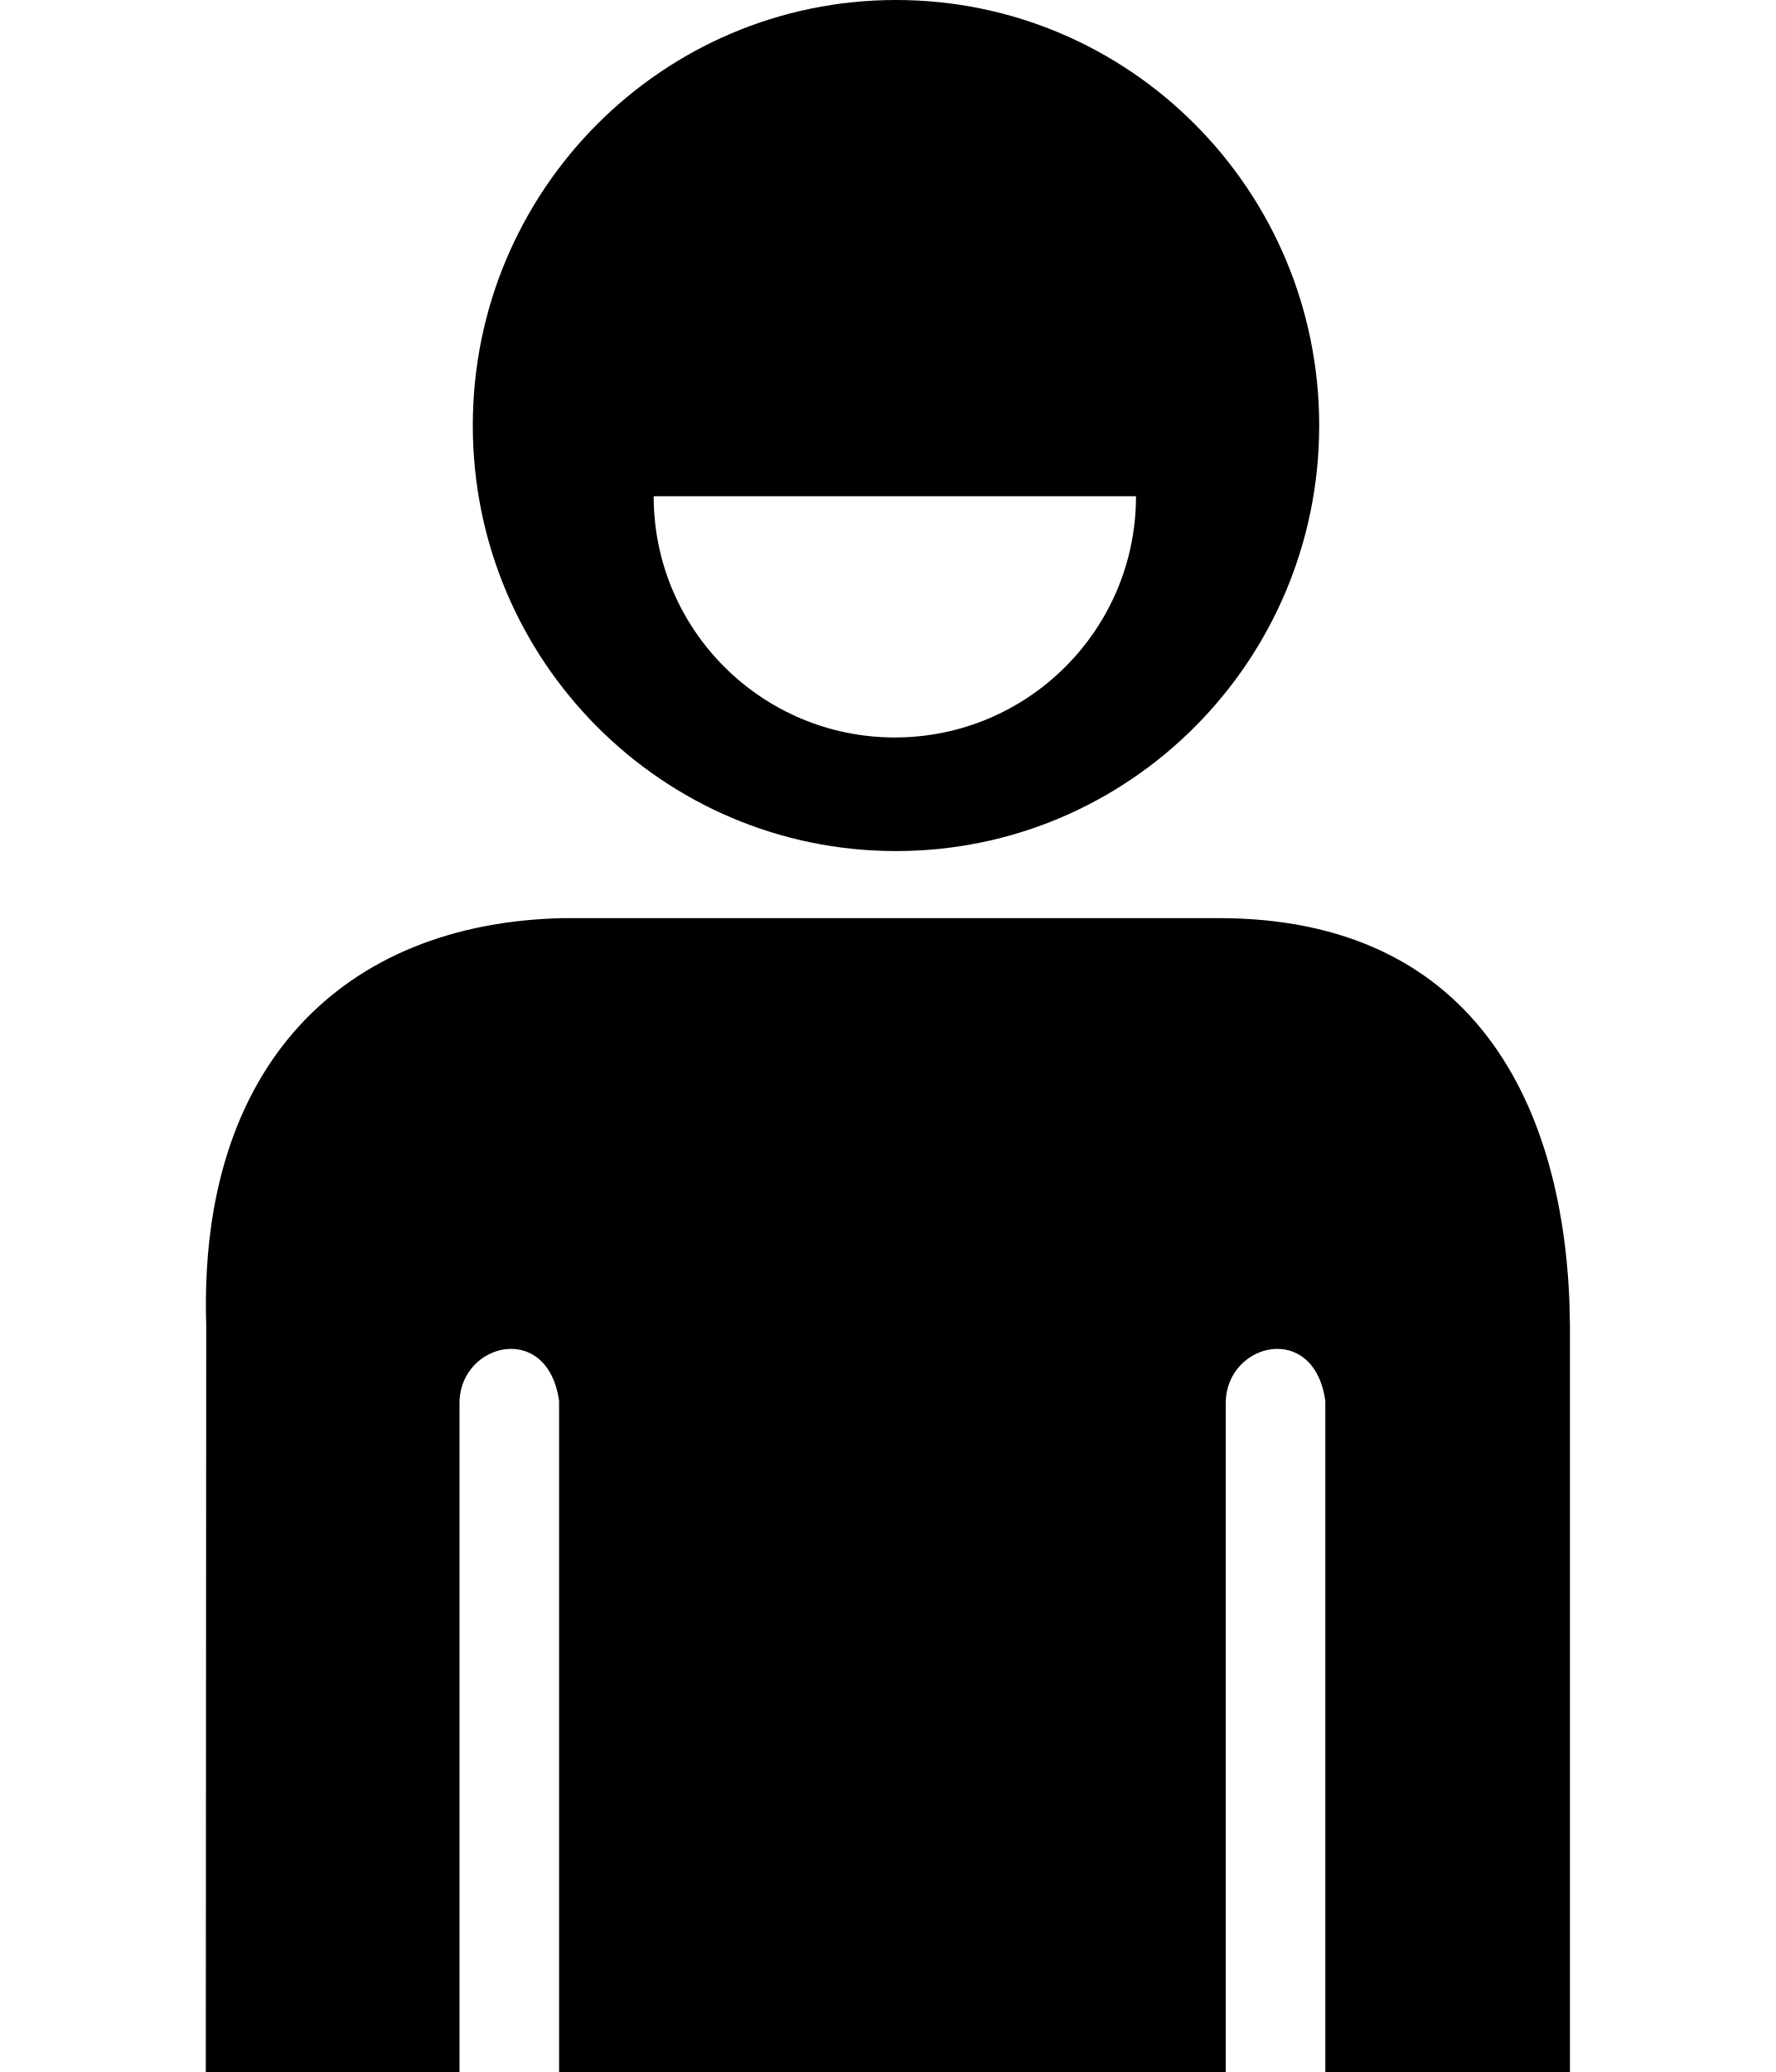
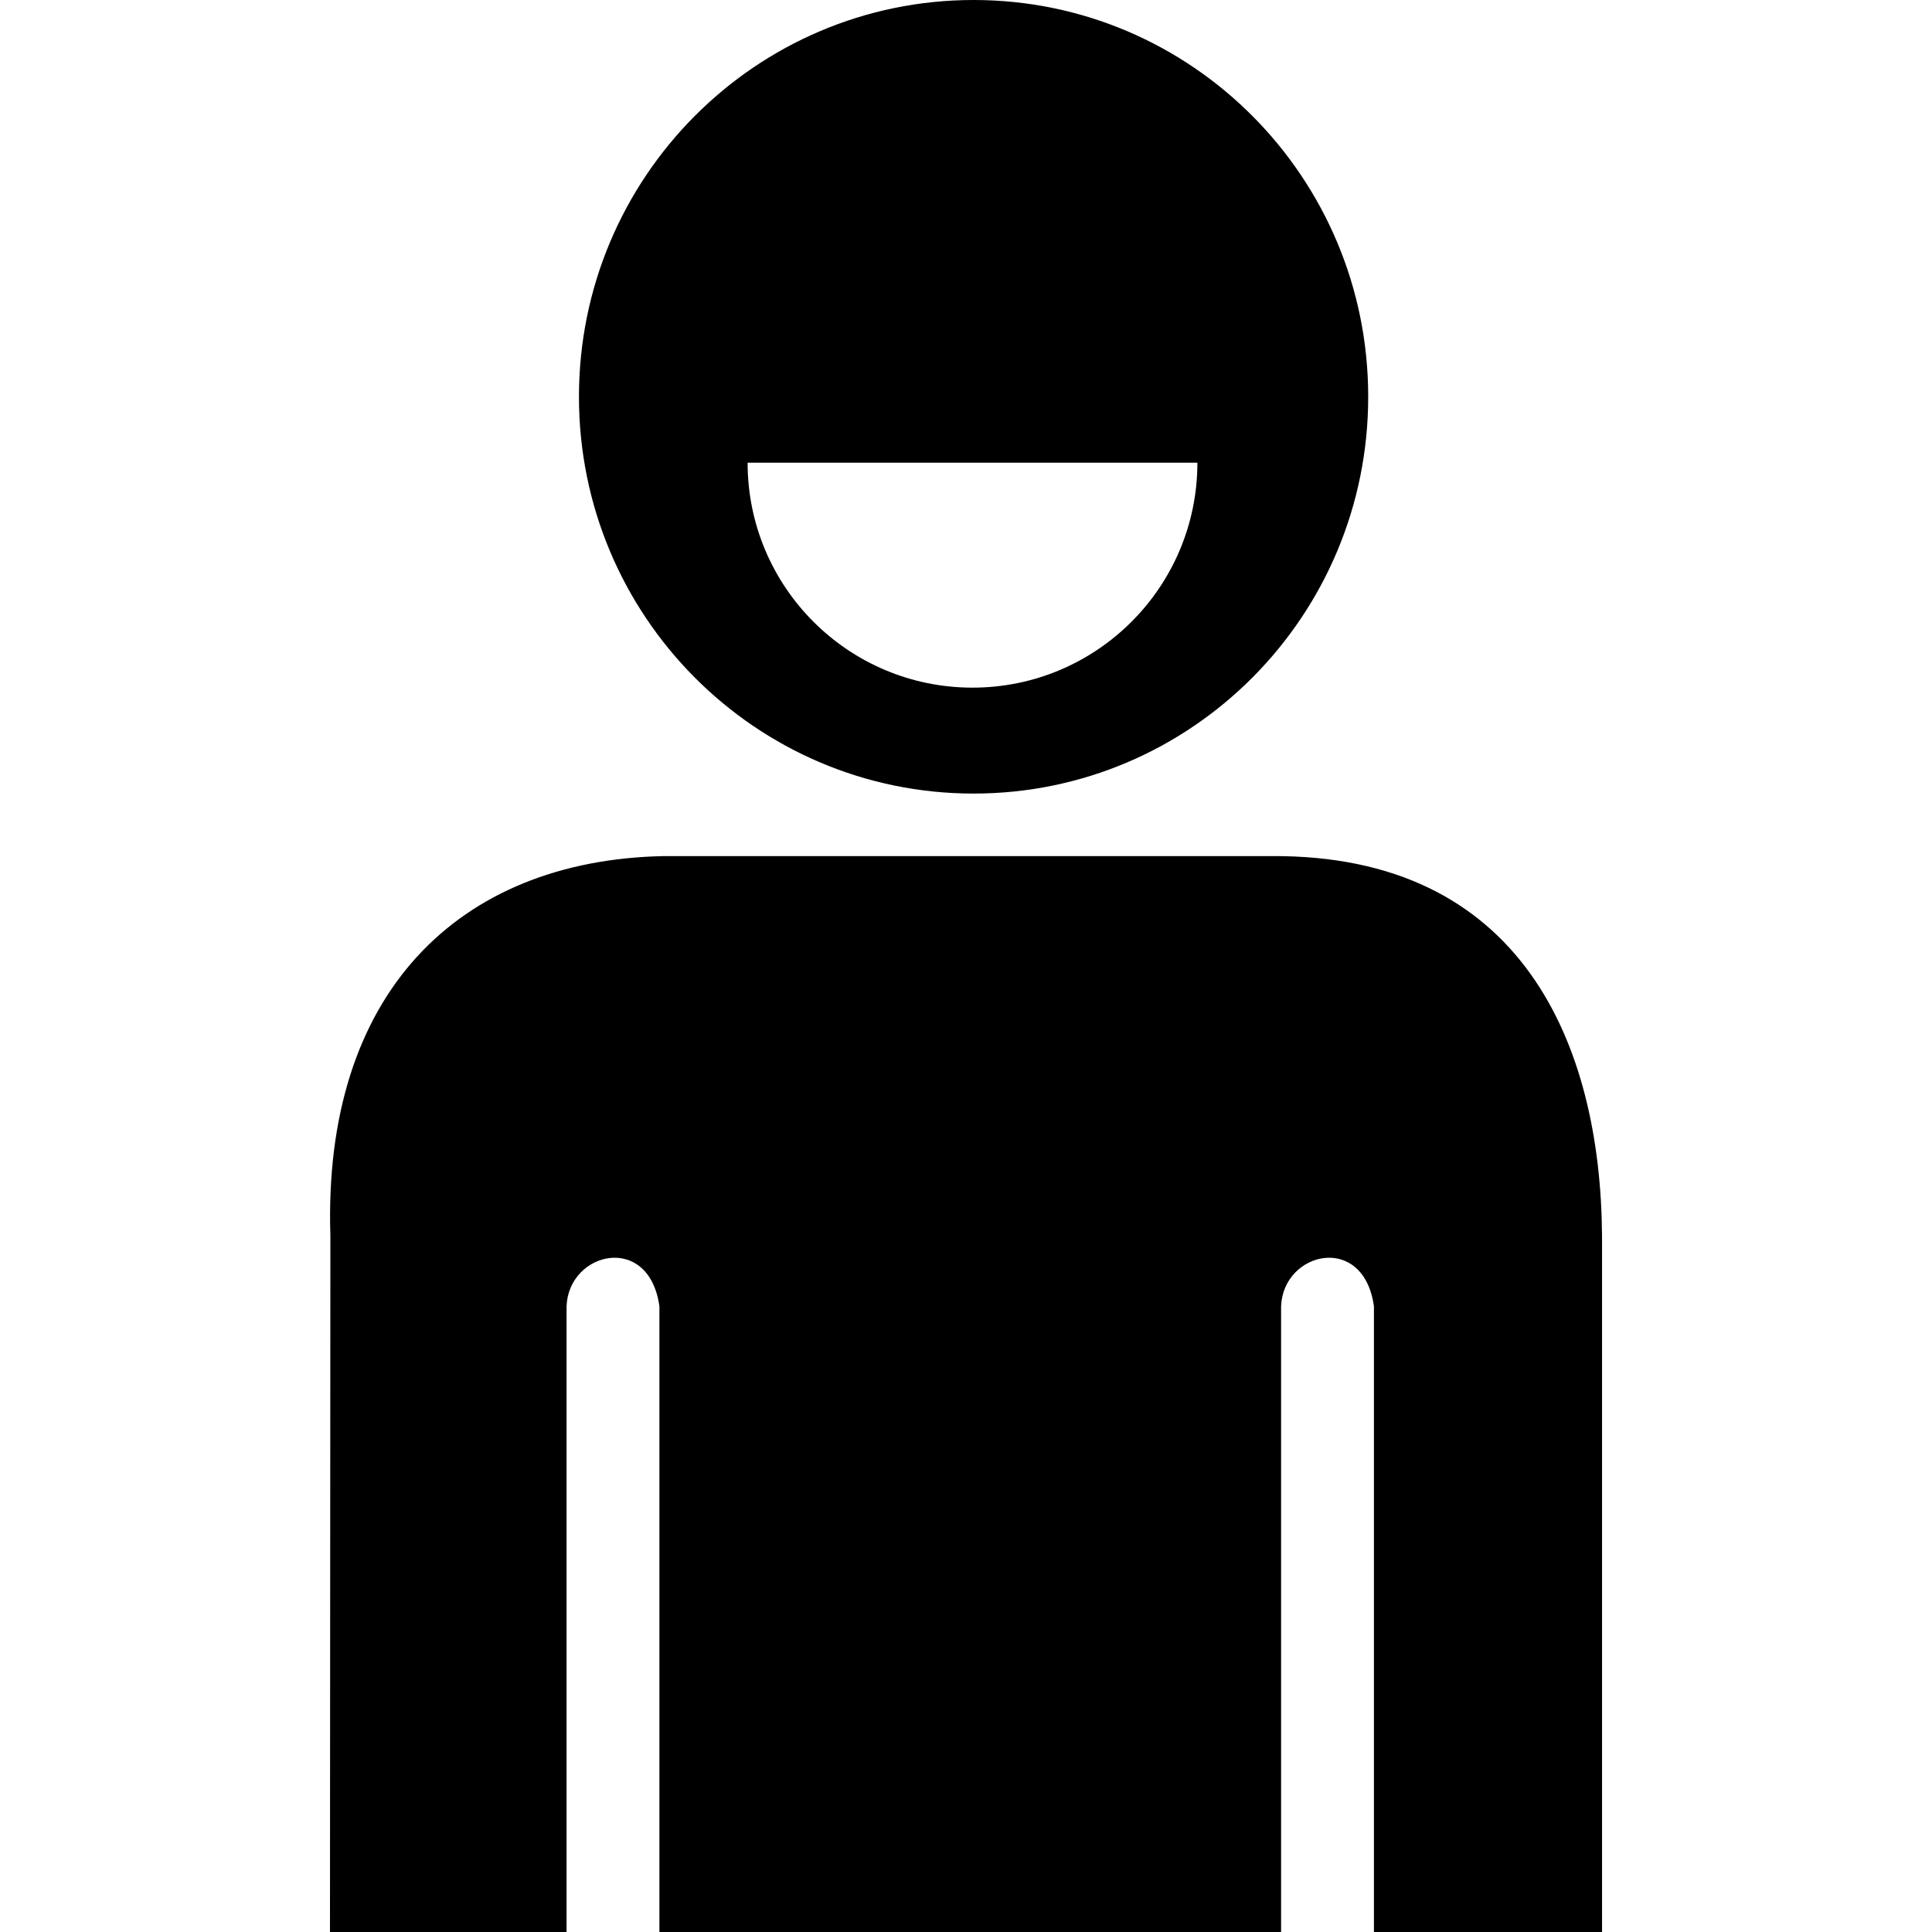
- <svg xmlns="http://www.w3.org/2000/svg" id="svg2" style="margin-top:9px;margin-left:10px;" data-tags="remove-circle, cancel, close, remove, delete" height="896" viewBox="0 0 768 896" width="768" version="1.1" data-du="">
+ <svg xmlns="http://www.w3.org/2000/svg" id="svg2" data-tags="remove-circle, cancel, close, remove, delete" height="1200" viewBox="0 0 1200 1200" width="1200" version="1.1" data-du="">
  <defs id="defs33" />
-   <path d="M 387.5 0 C 286.42 0 204.469 82.37 204.469 184 C 204.469 285.632 286.426 368.031 387.5 368.031 C 488.58 368.031 570.5 285.637 570.5 184 C 570.5 82.368 488.579 -5.6843419e-14 387.5 0 z M 282.688 214.594 L 491.281 214.594 C 491.281 272.195 444.57 318.906 386.969 318.906 C 329.367 318.906 282.688 272.195 282.688 214.594 z M 243.656 397.031 C 148.336 398.989 85.634 460.909 89.188 573.031 L 89 896 L 198.719 896 L 198.719 605.812 C 199.668 580.406 236.979 571.507 241.781 605.812 L 241.781 896 L 530.094 896 L 530.094 605.812 C 531.043 580.406 568.354 571.507 573.156 605.812 L 573.156 896 L 678.938 896 L 678.938 573.031 C 678.297 484.387 641.924 396.209 525.438 397.031 L 243.656 397.031 z " id="path2986" />
+   <path d="M 604.729,0 C 469.354,0 359.598,110.317 359.598,246.429 c 0,136.115 109.764,246.47 245.131,246.47 135.375,0 245.089,-110.35 245.089,-246.47 C 849.819,110.314 740.103,0 604.729,0 z m -140.374,287.402 279.367,0 c 0,77.145 -62.56,139.704 -139.704,139.704 -77.145,0 -139.662,-62.56 -139.662,-139.704 z m -52.274,244.336 C 284.42,534.36 200.444,617.289 205.204,767.453 L 204.953,1200 l 146.945,0 0,-388.644 c 1.272,-34.026 51.241,-45.945 57.673,0 l 0,388.644 386.133,0 0,-388.644 c 1.272,-34.026 51.241,-45.945 57.673,0 l 0,388.644 141.671,0 0,-432.547 C 994.189,648.732 945.476,530.638 789.467,531.738 l -377.386,0 z" id="path2986" />
</svg>
